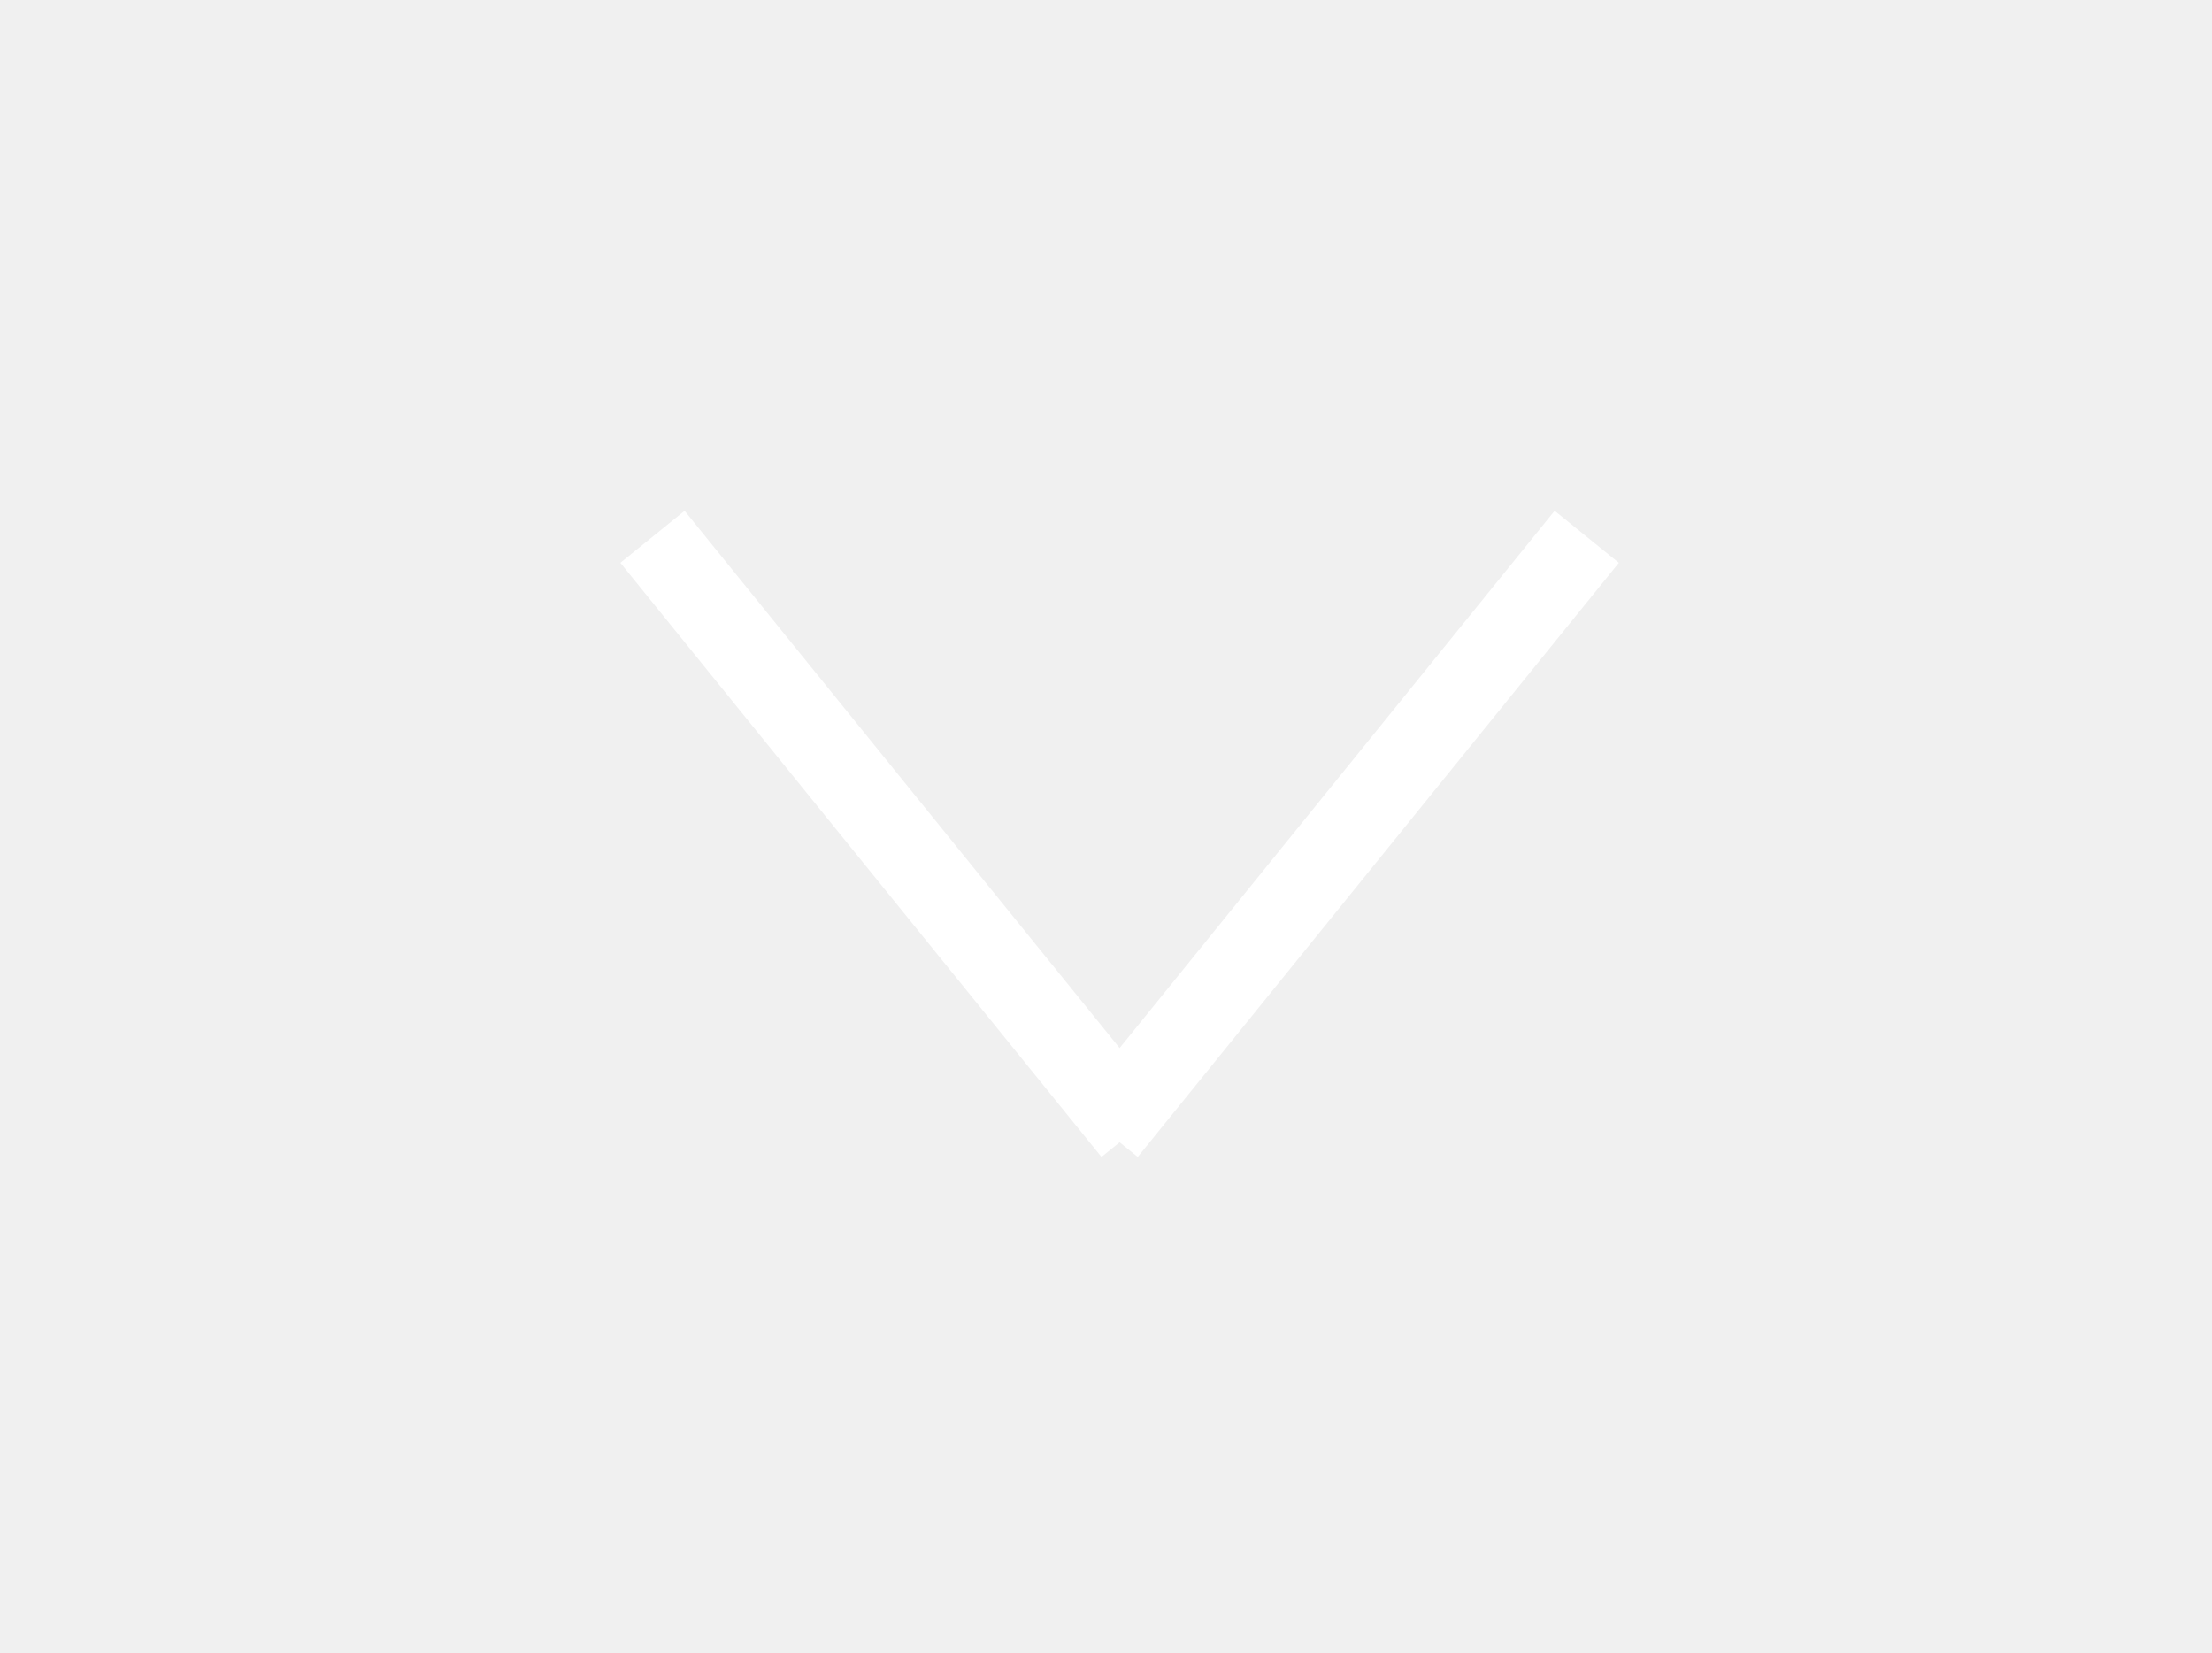
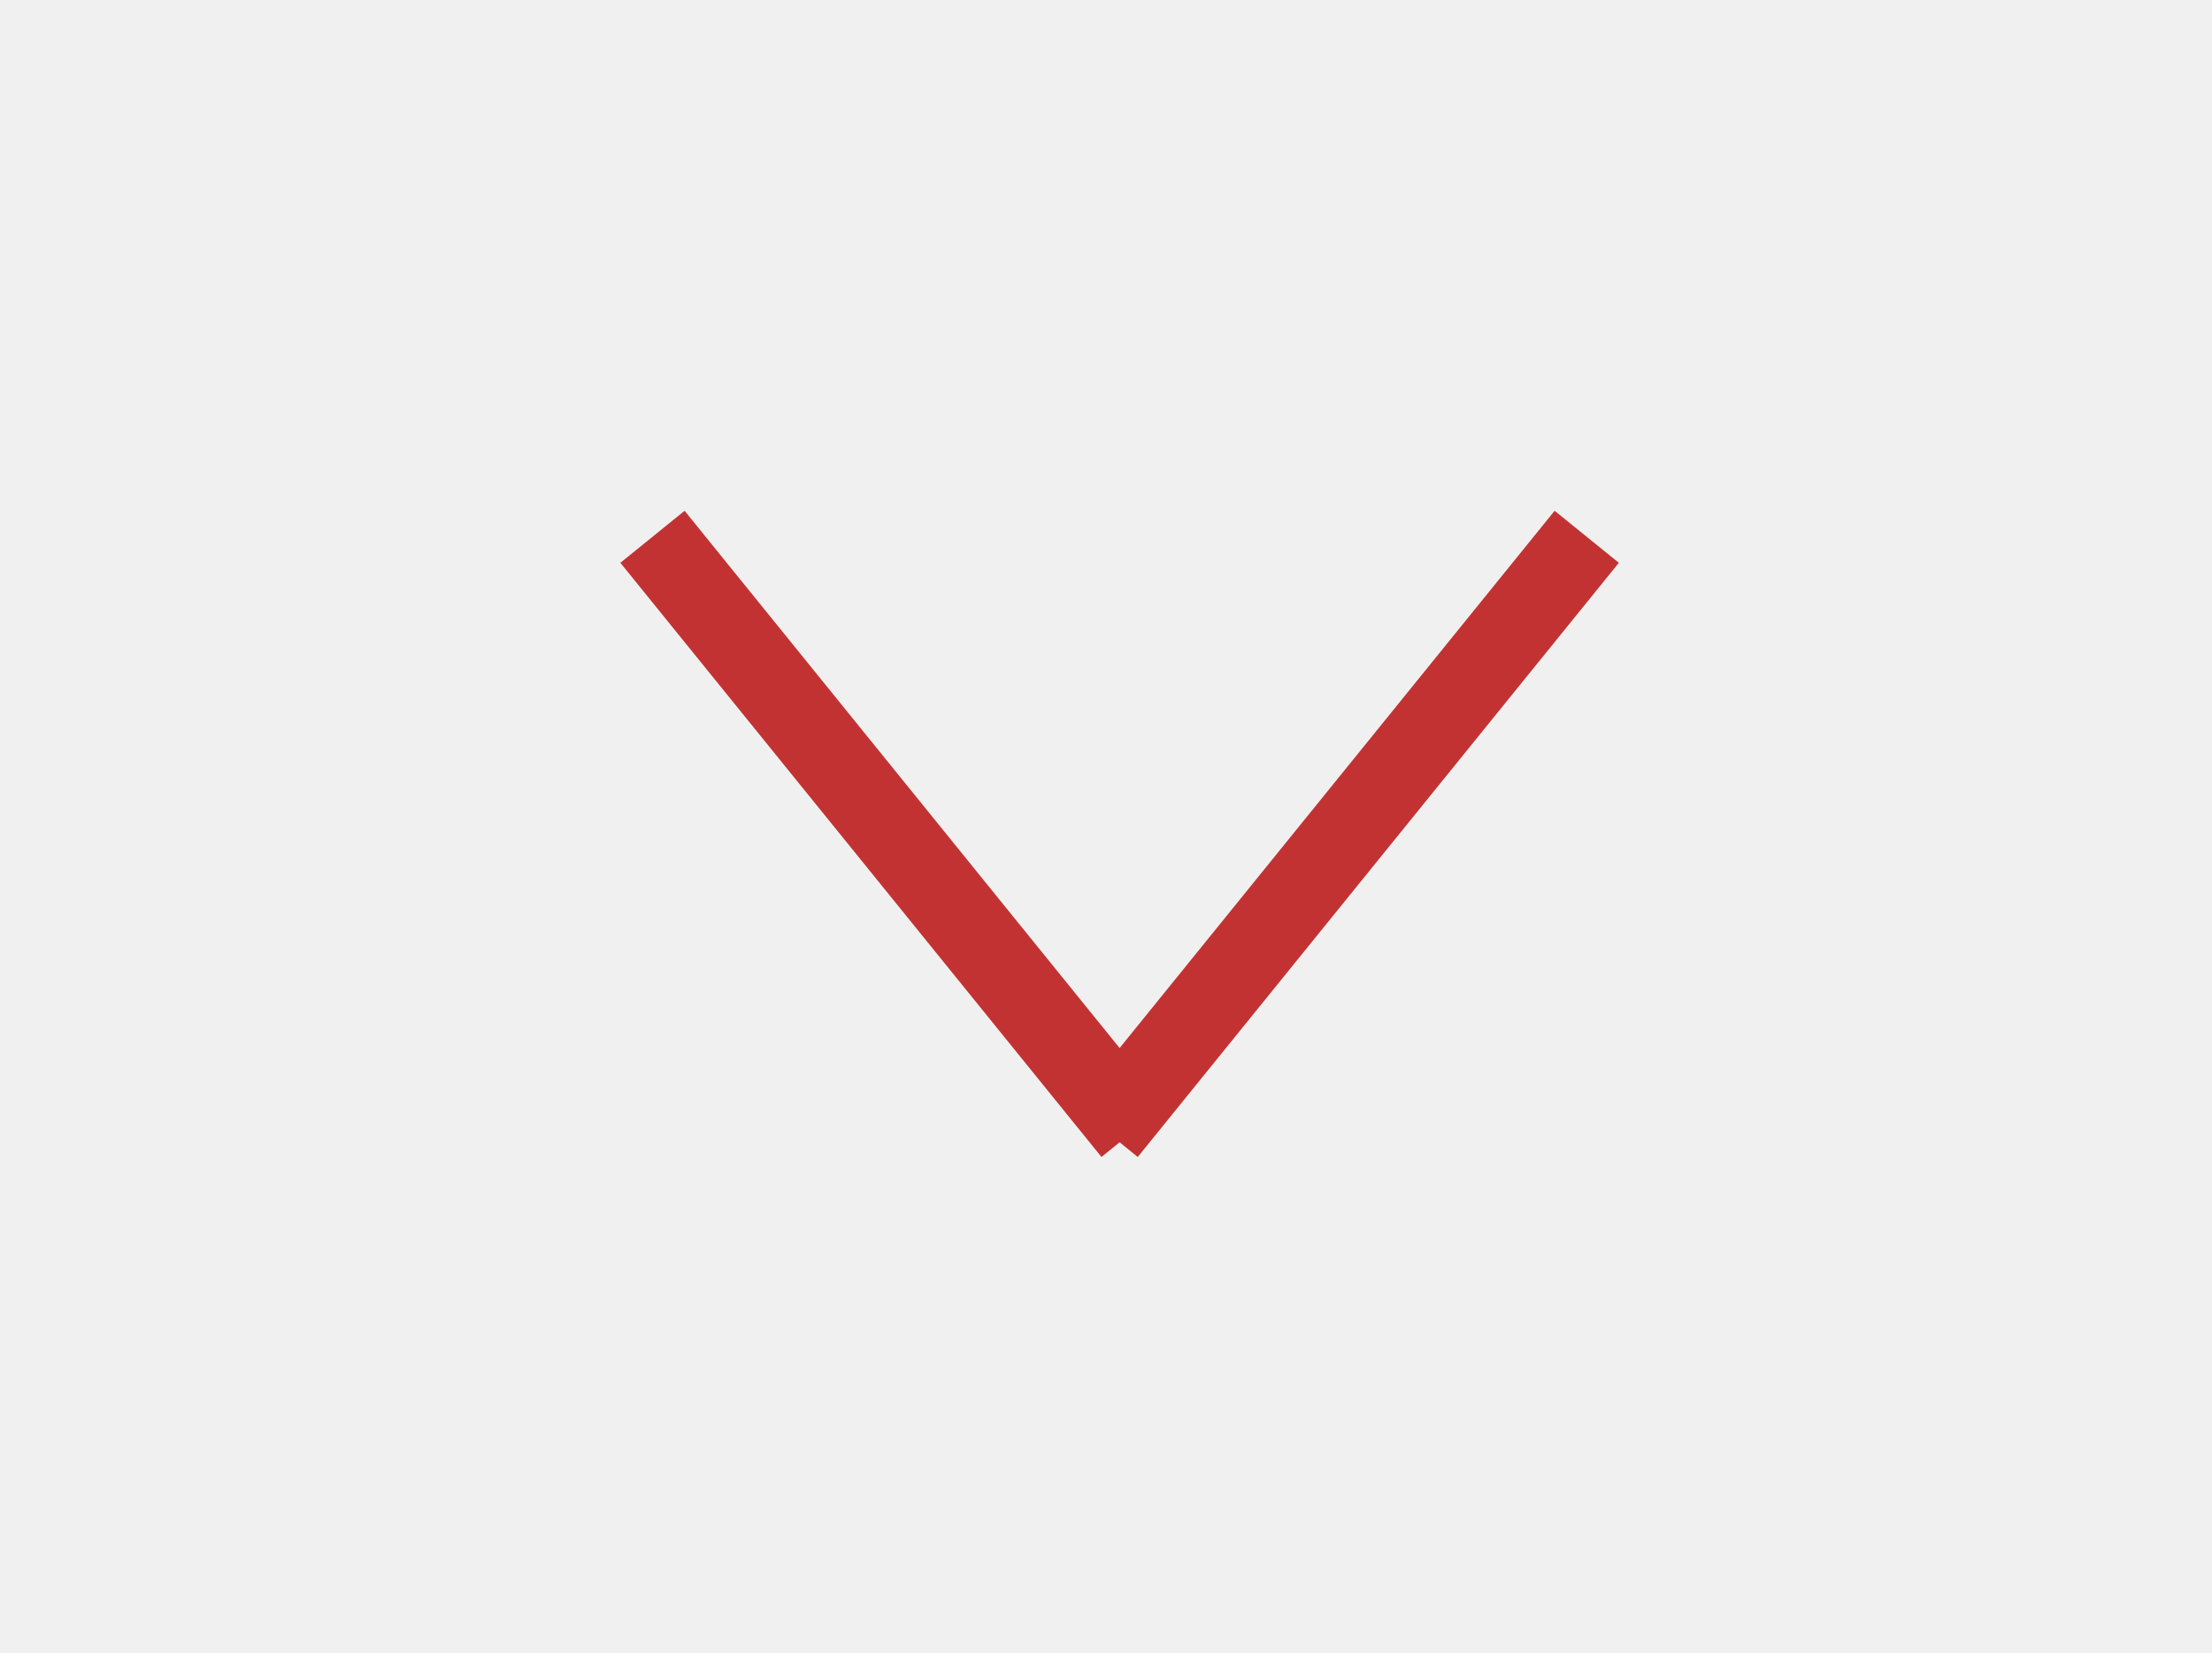
<svg xmlns="http://www.w3.org/2000/svg" viewBox="0 0 803 600">
  <g>
-     <line transform="rotate(141 324.19 302.68)" x1="324.19" x2="324.19" y1="163.92" y2="441.44" fill="none" fill-opacity="null" opacity="undefined" stroke="#FFF" stroke-dasharray="null" stroke-linecap="undefined" stroke-linejoin="undefined" stroke-opacity="null" stroke-width="30" />
-     <line transform="rotate(219 488.69 302.68)" x1="488.69" x2="488.69" y1="163.92" y2="441.44" fill="none" fill-opacity="null" opacity="undefined" stroke="#FFF" stroke-dasharray="null" stroke-linecap="undefined" stroke-linejoin="undefined" stroke-opacity="null" stroke-width="30" />
+     <line transform="rotate(141 324.19 302.68)" x1="324.19" x2="324.19" y1="163.92" y2="441.44" fill="none" fill-opacity="null" opacity="undefined" stroke="#c33232" stroke-dasharray="null" stroke-linecap="undefined" stroke-linejoin="undefined" stroke-opacity="null" stroke-width="30" />
+     <line transform="rotate(219 488.69 302.68)" x1="488.69" x2="488.69" y1="163.92" y2="441.44" fill="none" fill-opacity="null" opacity="undefined" stroke="#c33232" stroke-dasharray="null" stroke-linecap="undefined" stroke-linejoin="undefined" stroke-opacity="null" stroke-width="30" />
  </g>
</svg>
